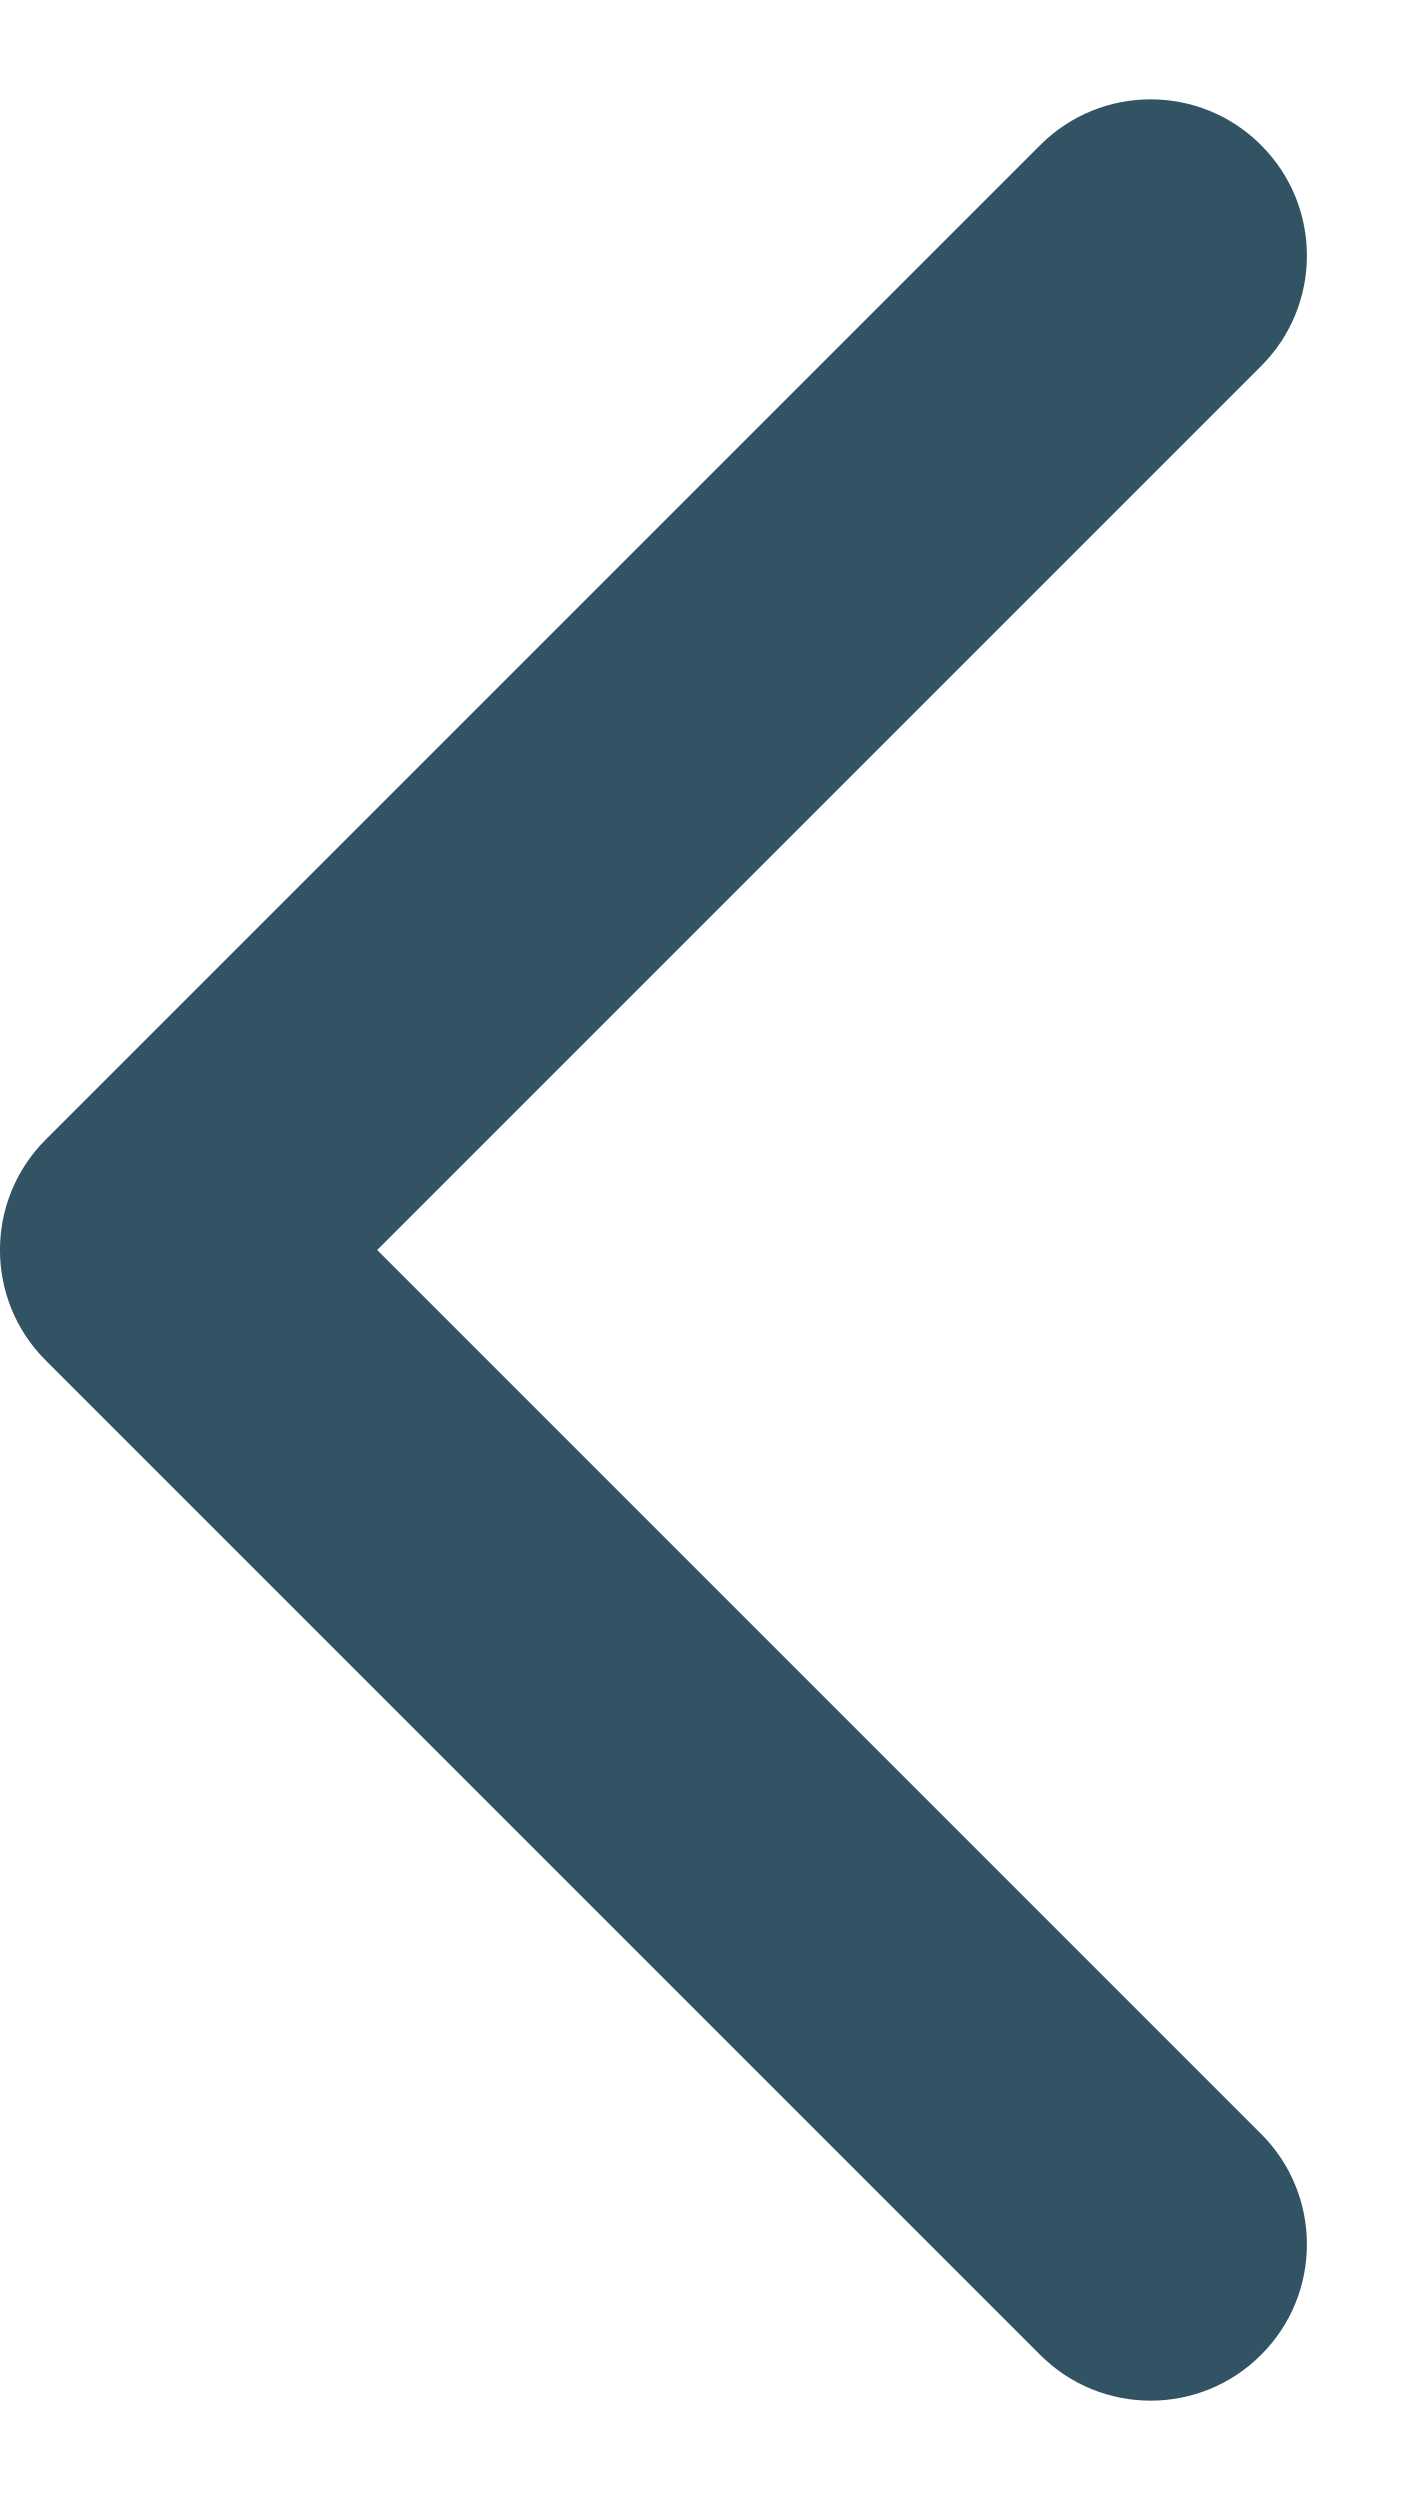
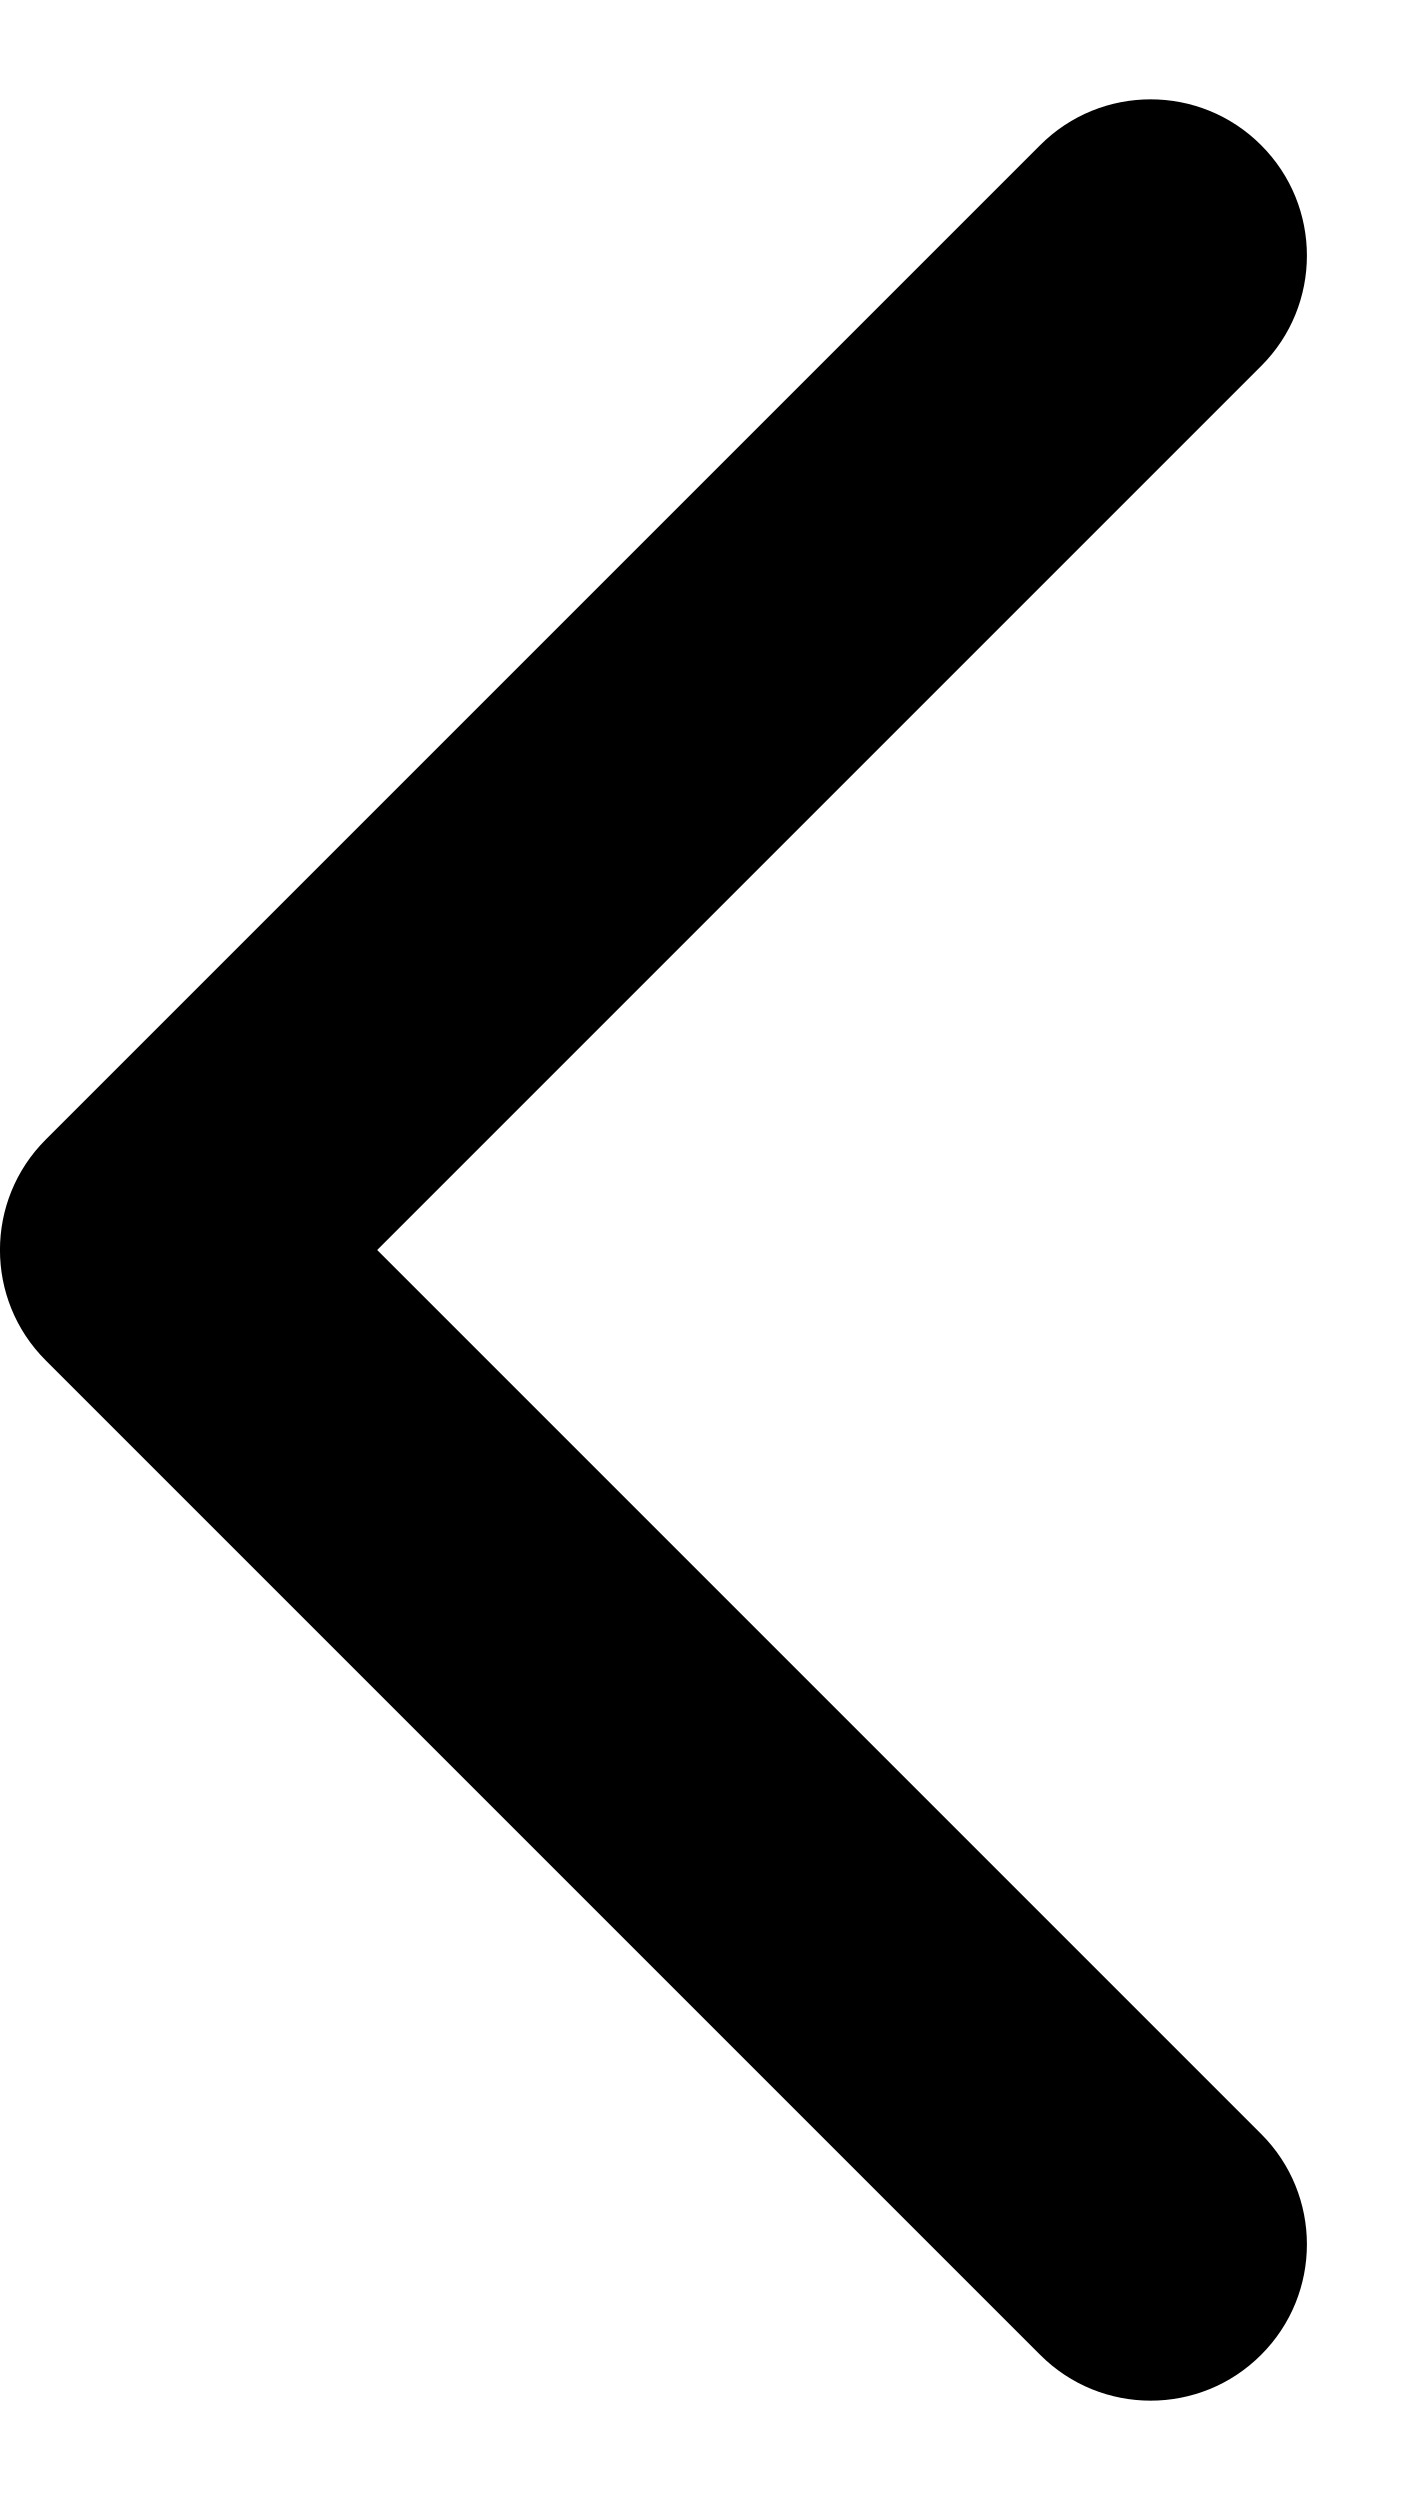
- <svg xmlns="http://www.w3.org/2000/svg" width="9" height="16" viewBox="0 0 9 16" fill="#325364">
+ <svg xmlns="http://www.w3.org/2000/svg" width="9" height="16" viewBox="0 0 9 16">
  <path d="M0.293 7.293C-0.098 7.683 -0.098 8.317 0.293 8.707L6.657 15.071C7.047 15.462 7.681 15.462 8.071 15.071C8.462 14.681 8.462 14.047 8.071 13.657L2.414 8L8.071 2.343C8.462 1.953 8.462 1.319 8.071 0.929C7.681 0.538 7.047 0.538 6.657 0.929L0.293 7.293ZM2 7H1L1 9H2L2 7Z" />
</svg>
